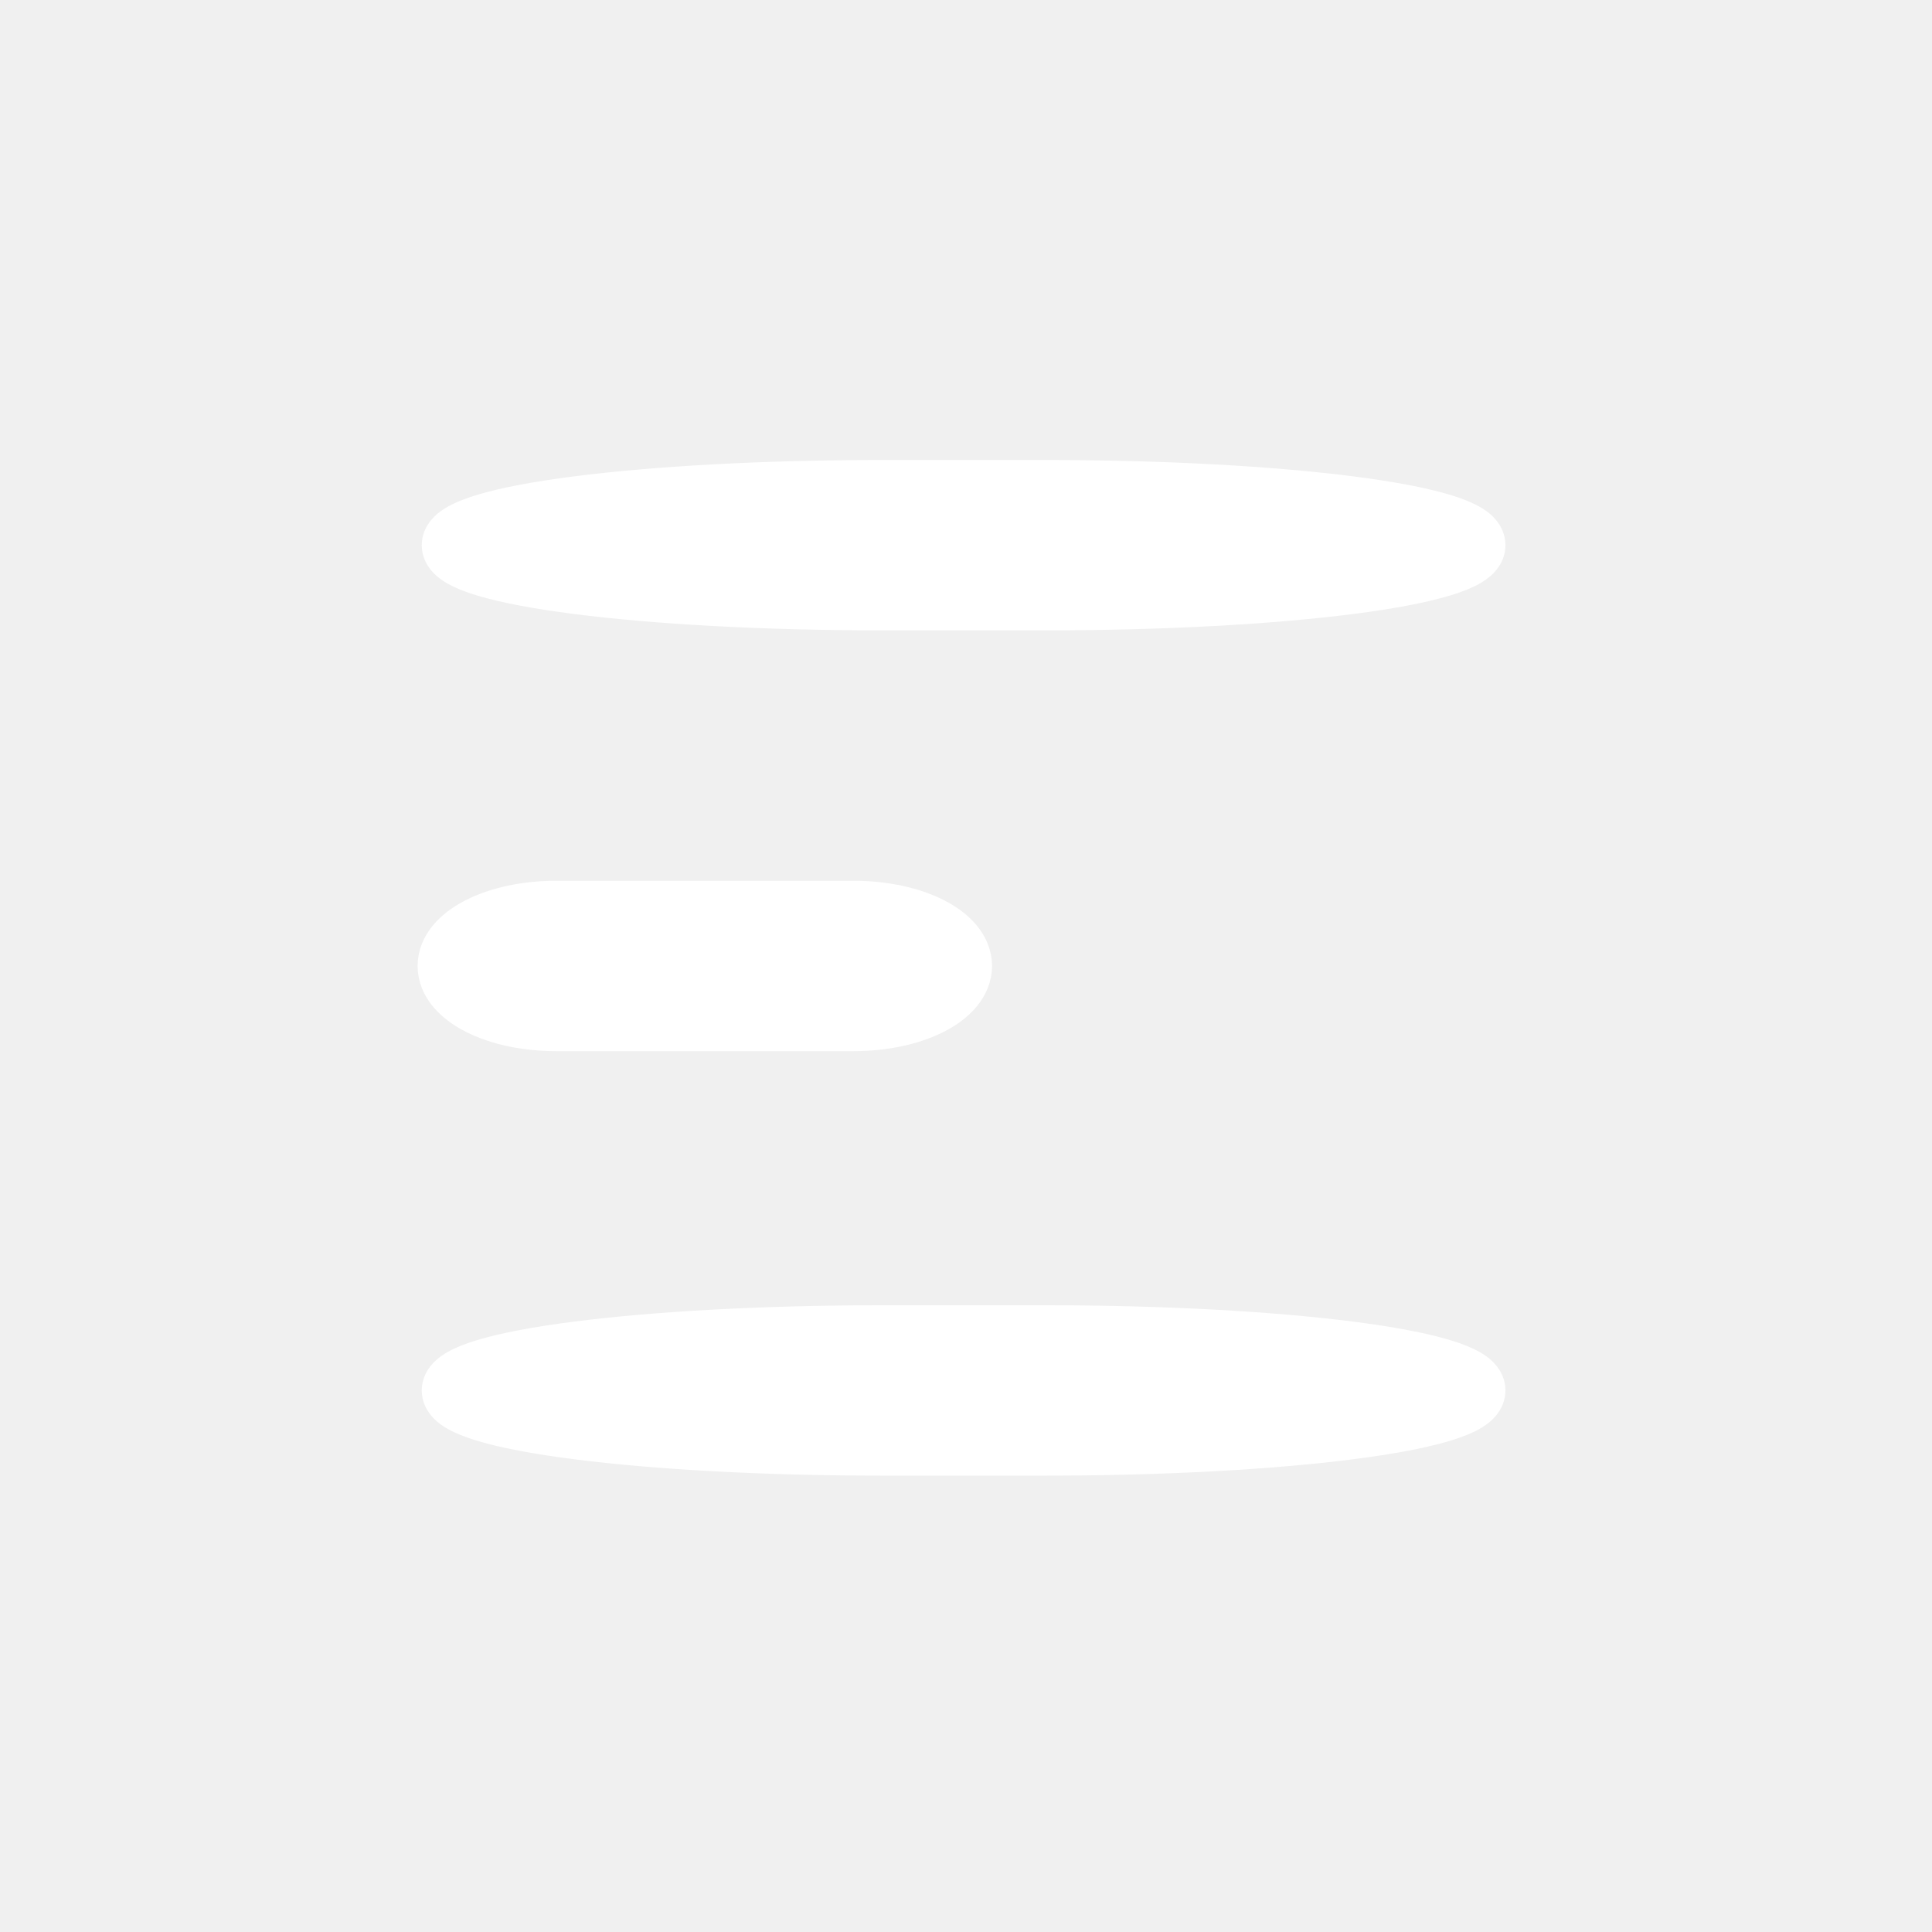
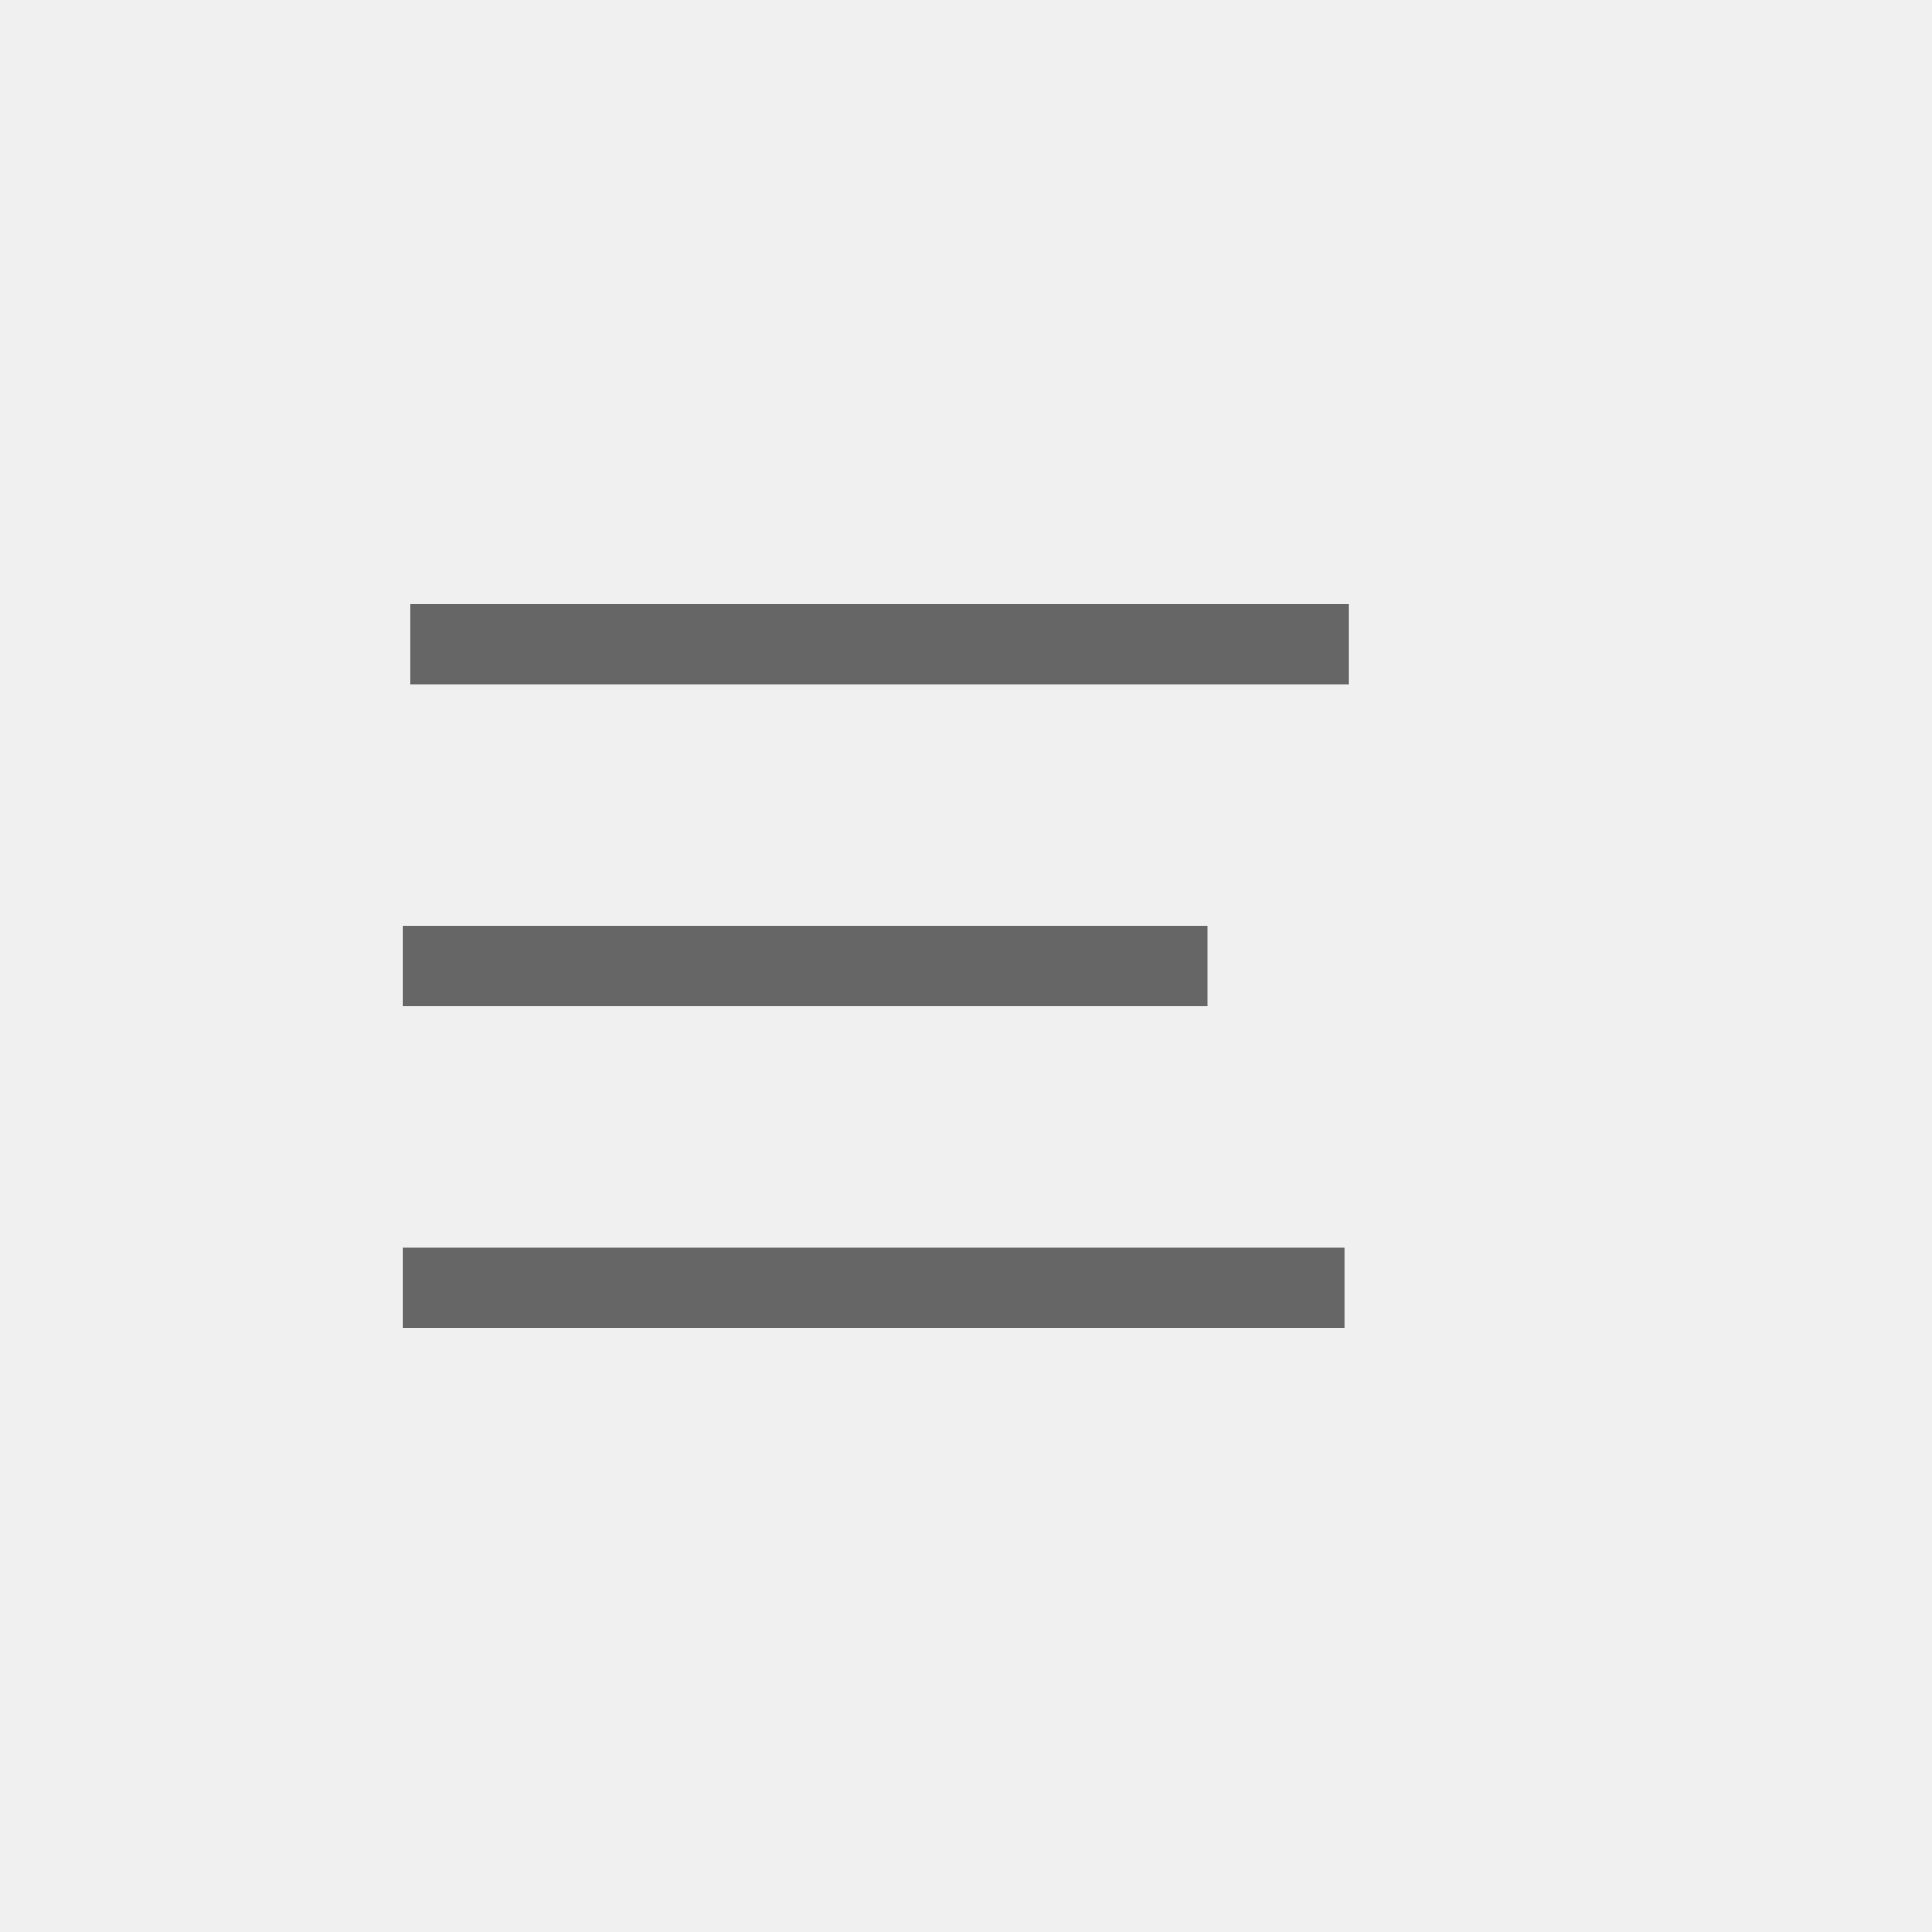
- <svg xmlns="http://www.w3.org/2000/svg" xml:space="preserve" width="48px" height="48px" version="1.1" style="shape-rendering:geometricPrecision; text-rendering:geometricPrecision; image-rendering:optimizeQuality; fill-rule:evenodd; clip-rule:evenodd" viewBox="0 0 48000 47999">
+ <svg xmlns="http://www.w3.org/2000/svg" xml:space="preserve" width="0.48in" height="0.48in" version="1.1" style="shape-rendering:geometricPrecision; text-rendering:geometricPrecision; image-rendering:optimizeQuality; fill-rule:evenodd; clip-rule:evenodd" viewBox="0 0 480 480">
  <defs>
    <style type="text/css">
   
-     .str0 {stroke:white;stroke-width:1499.61}
+     .str0 {stroke:#666666;stroke-width:19.996}
    .fil0 {fill:none}
-     .fil1 {fill:white}
   
  </style>
  </defs>
  <g id="Layer_x0020_1">
-     <rect class="fil0" x="-59" y="59" width="48119" height="48000" />
-     <rect class="fil1 str0" x="11125" y="22632" width="12772" height="2733" rx="2685" ry="2000" />
-     <rect class="fil1 str0" x="11228" y="12178" width="25425" height="2733" rx="10690" ry="4000" />
-     <rect class="fil1 str0" x="11228" y="33178" width="25425" height="2733" rx="10690" ry="4000" />
+     <rect class="fil0" width="479" height="479" />
+     <line class="fil0 str0" x1="102" y1="160" x2="335" y2="160" />
+     <line class="fil0 str0" x1="100" y1="240" x2="300" y2="240" />
+     <line class="fil0 str0" x1="100" y1="320" x2="334" y2="320" />
  </g>
</svg>
